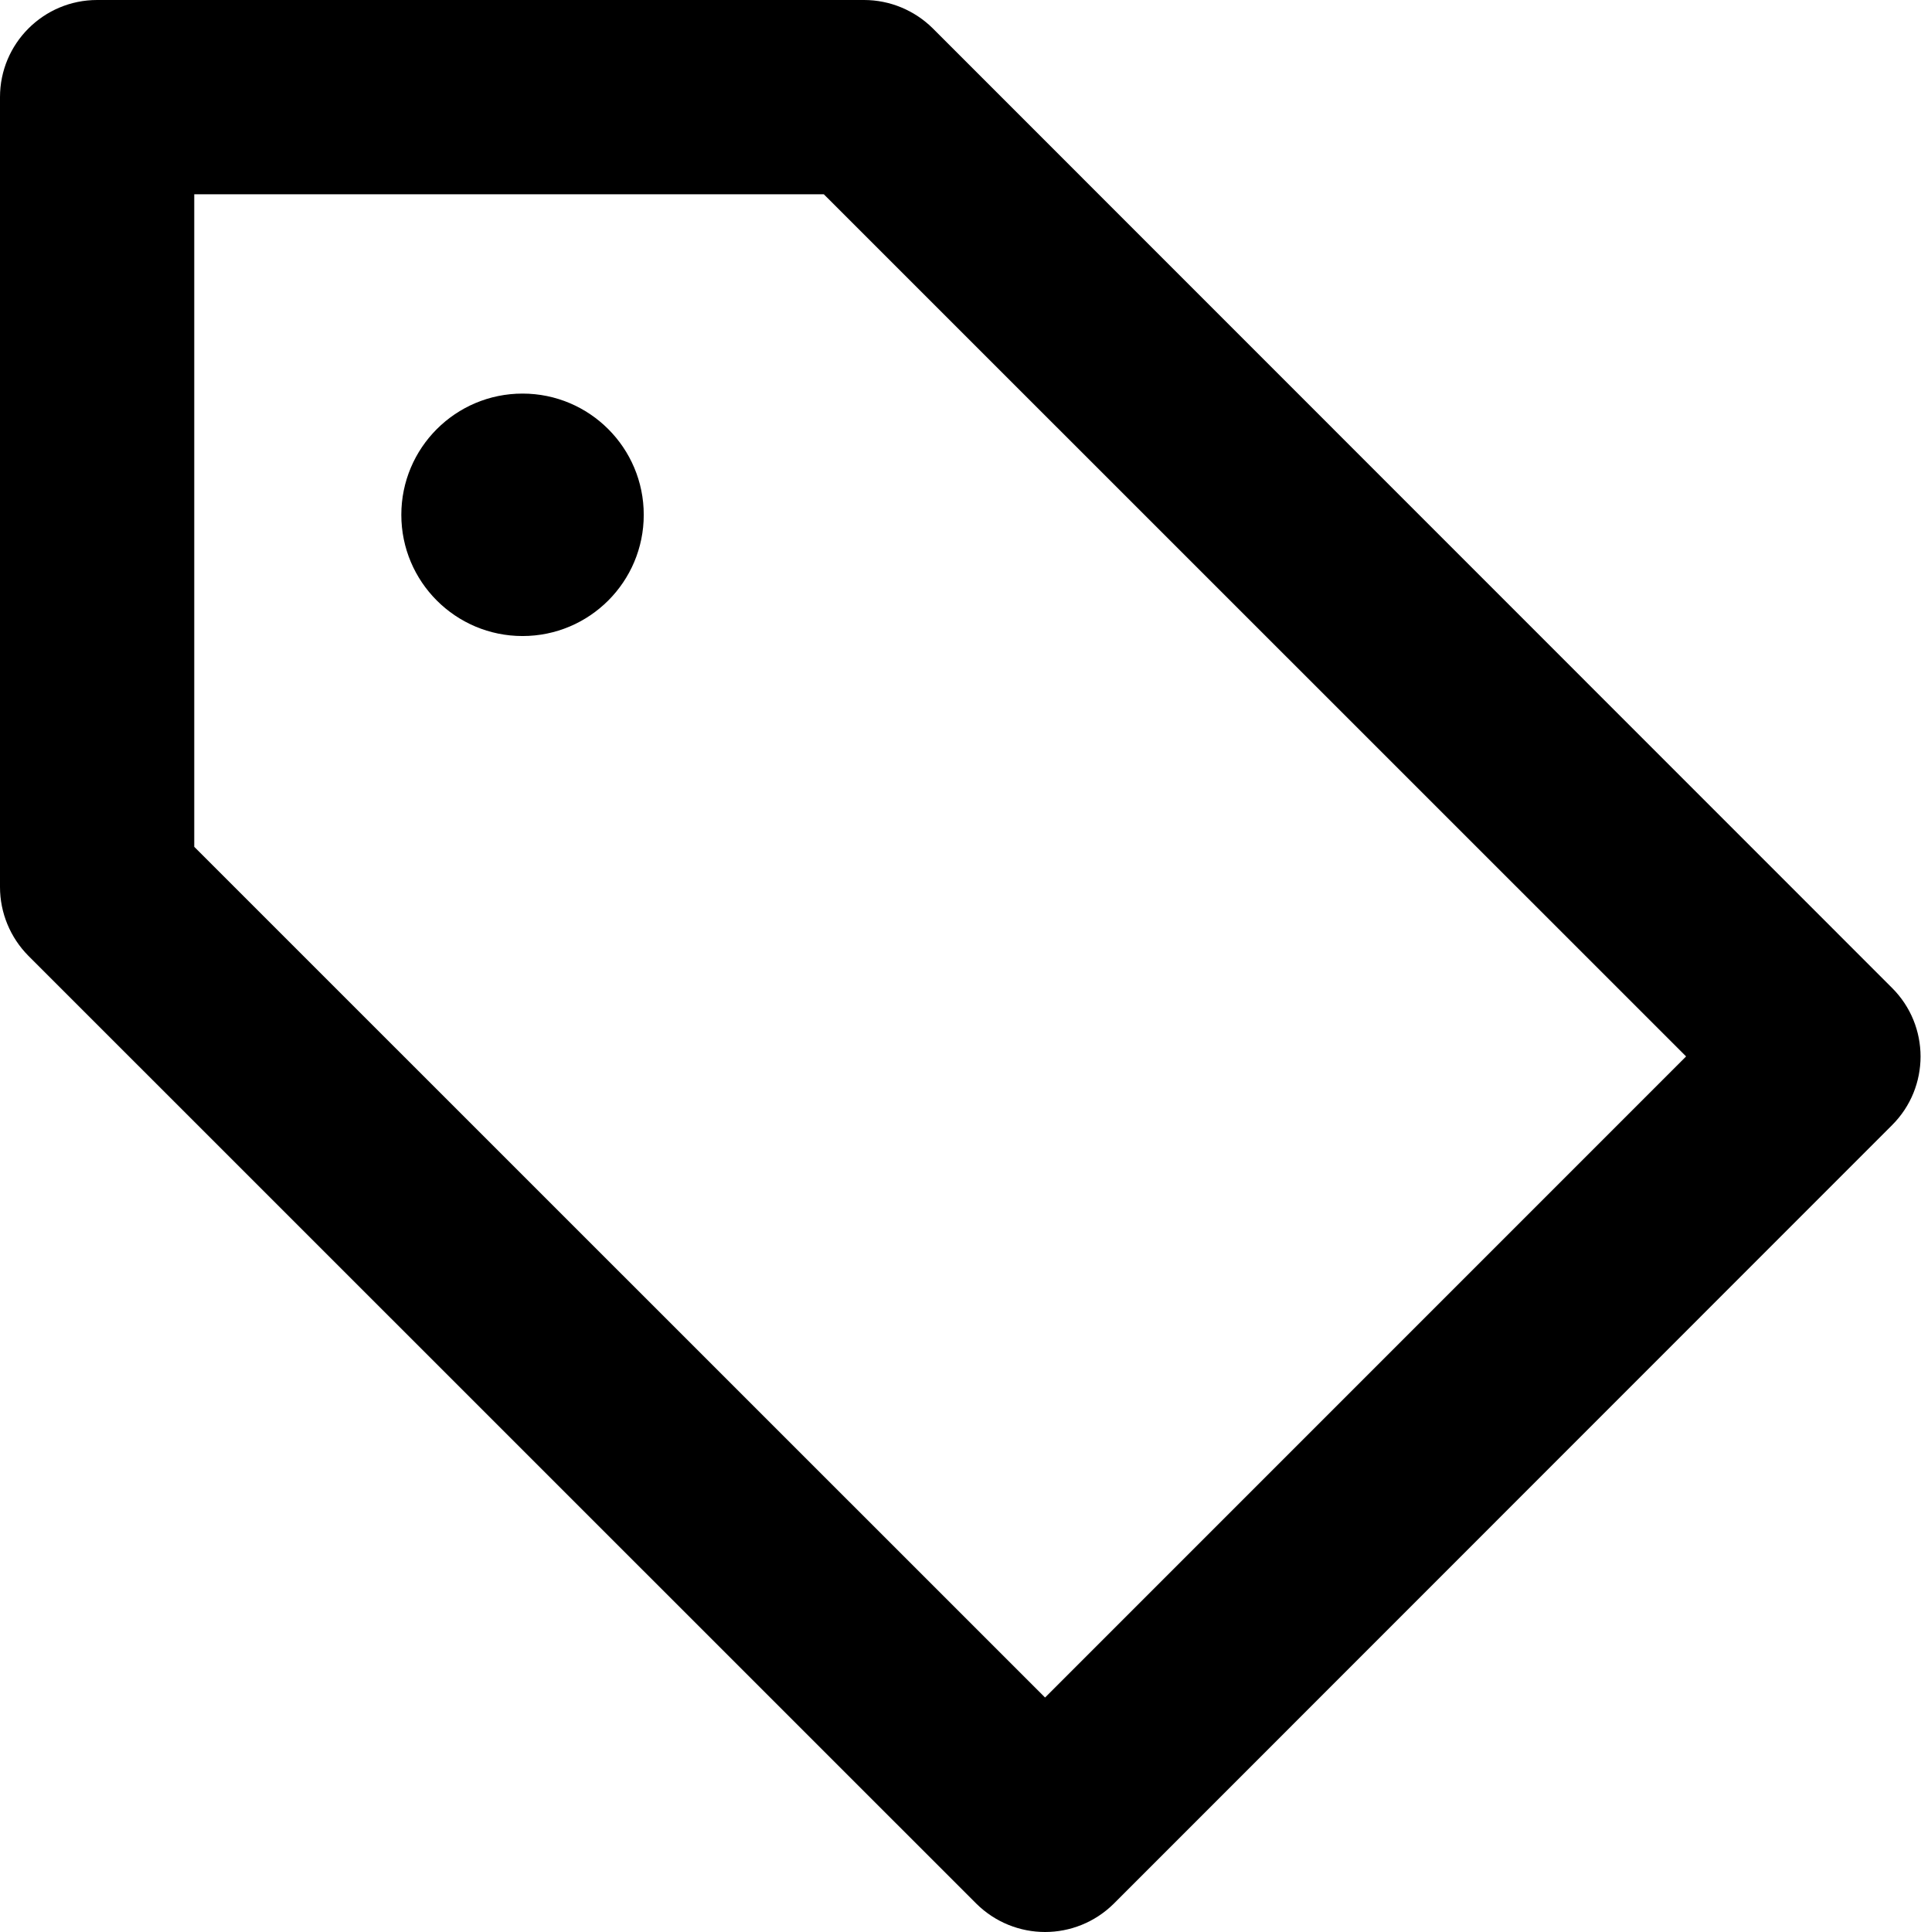
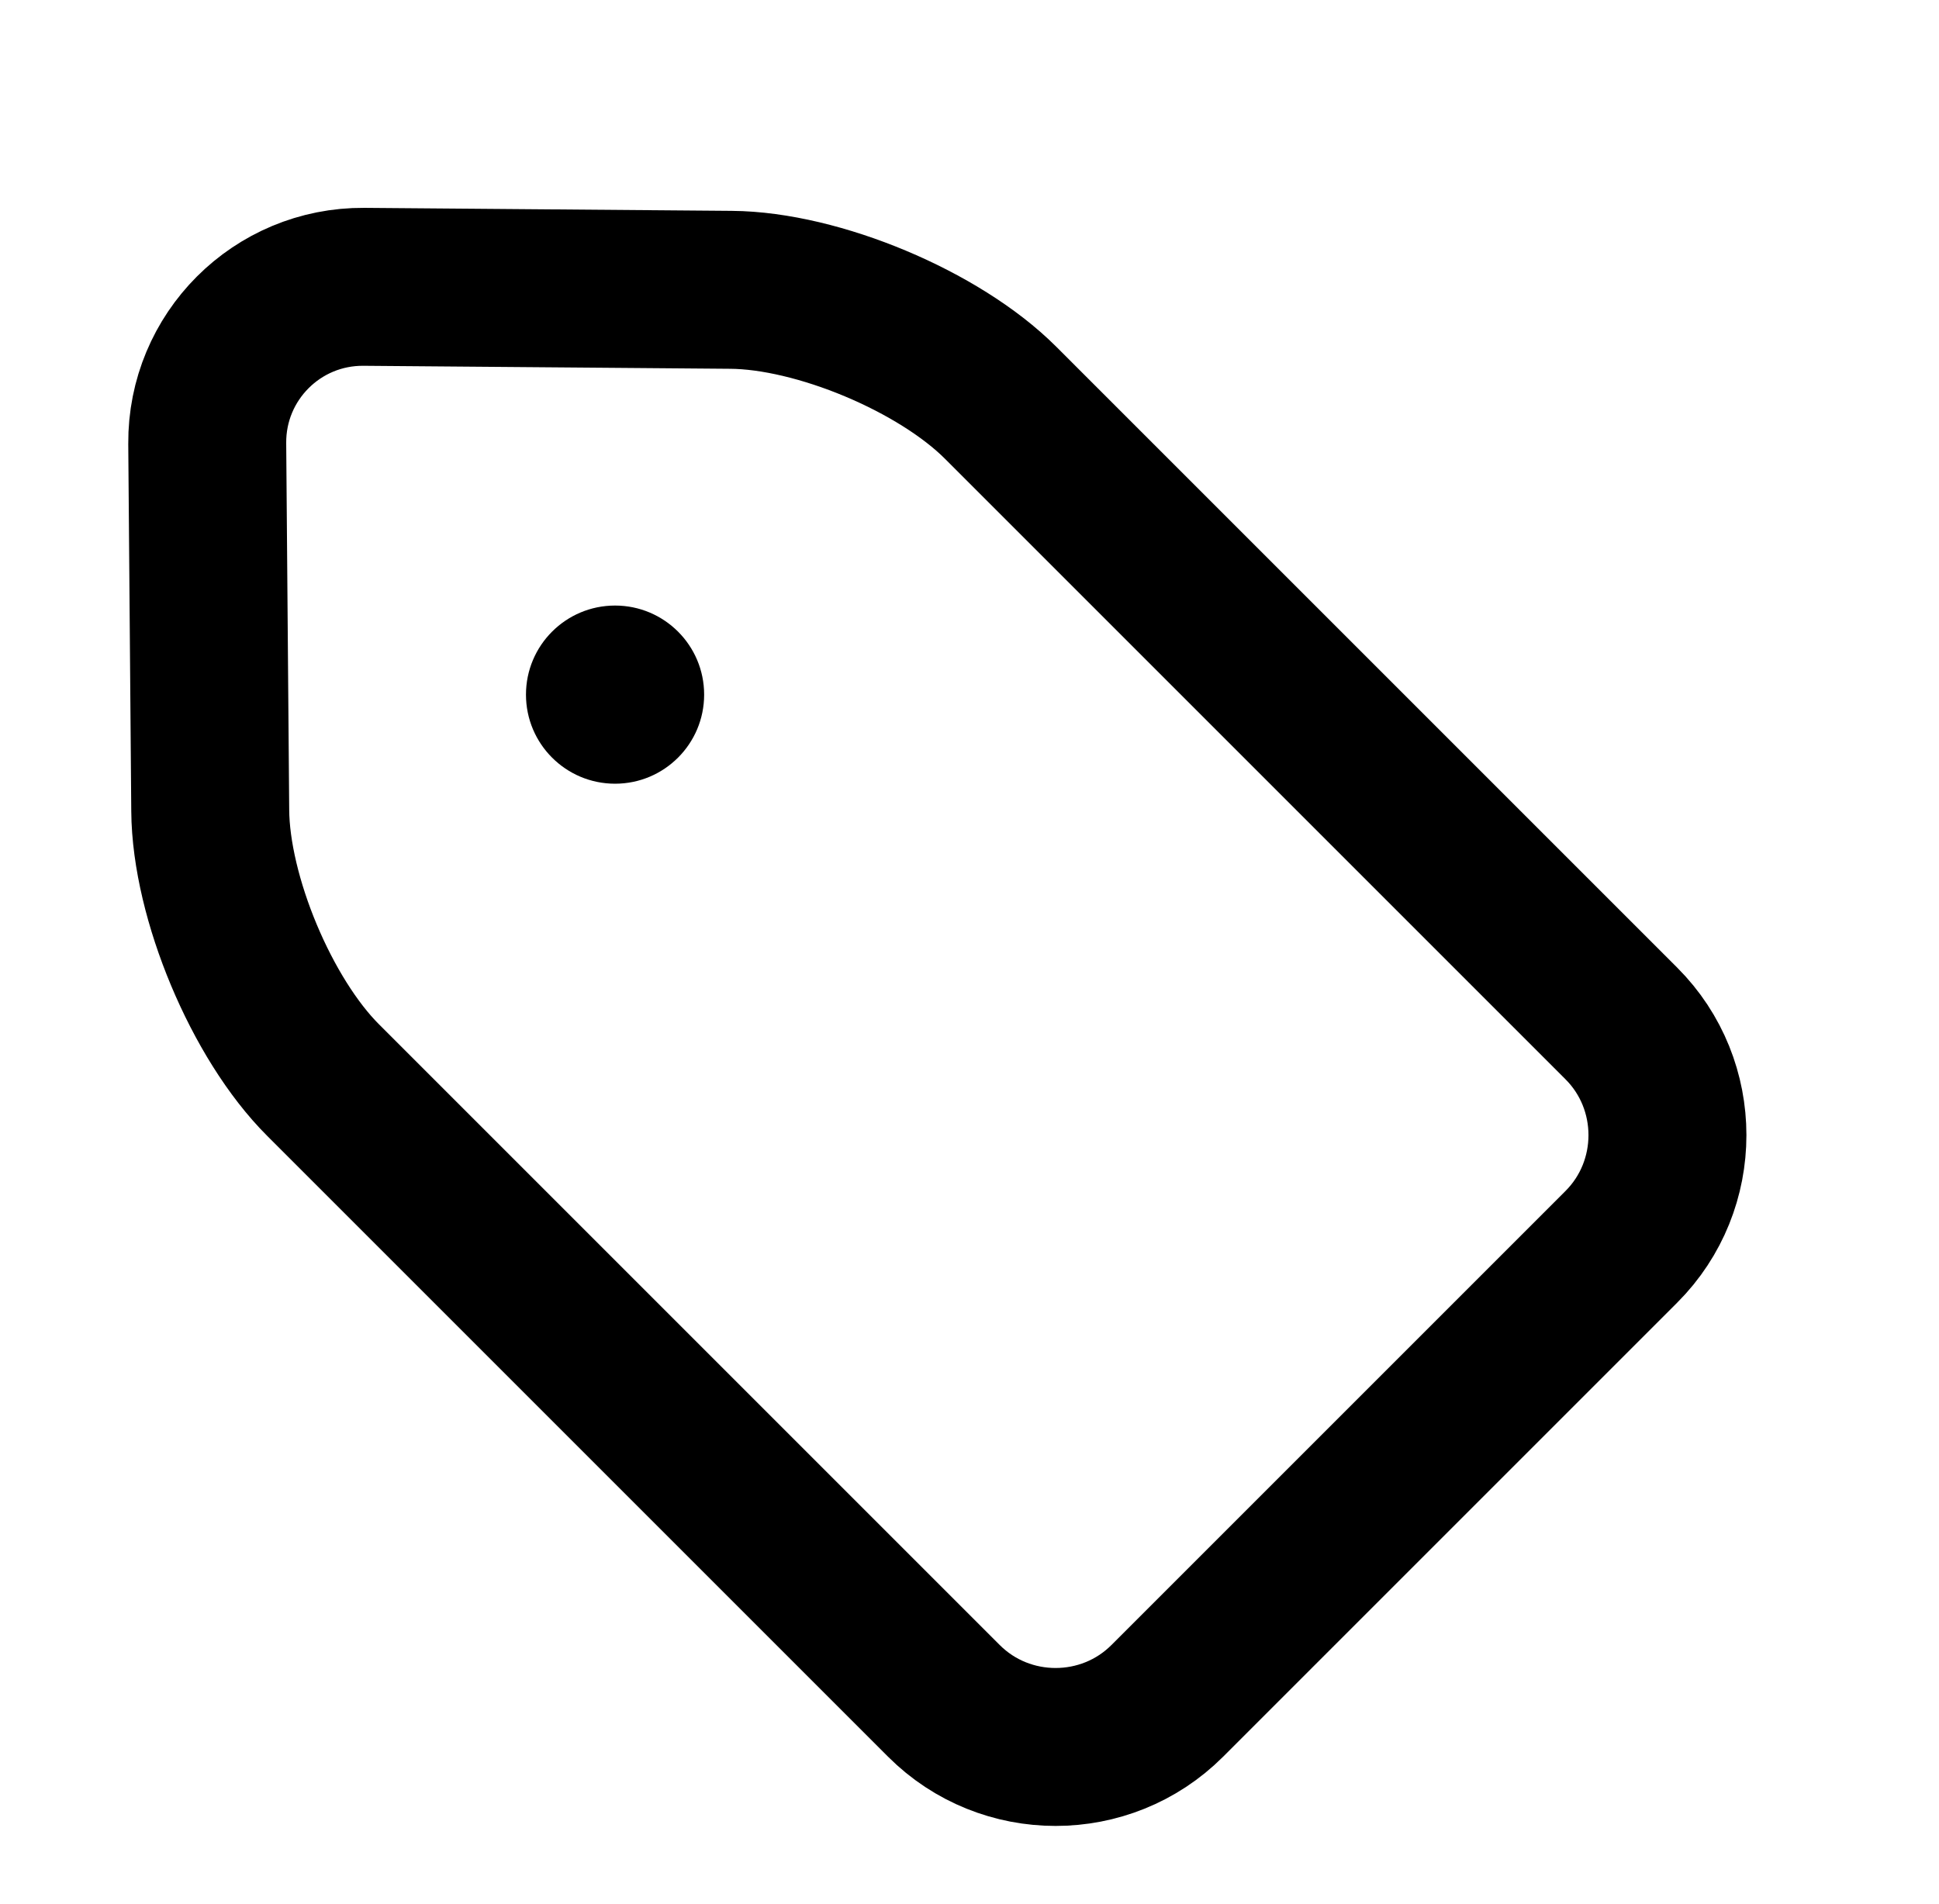
- <svg xmlns="http://www.w3.org/2000/svg" version="1.1" id="Layer_1" x="0px" y="0px" width="9.887px" height="9.945px" viewBox="0 0 9.887 9.945" enable-background="new 0 0 9.887 9.945" xml:space="preserve">
+ <svg xmlns="http://www.w3.org/2000/svg" version="1.1" id="Layer_1" x="0px" y="0px" width="12.276px" height="12.053px" viewBox="0 0 12.276 12.053" enable-background="new 0 0 12.276 12.053" xml:space="preserve">
  <g>
-     <path d="M9.74,5.085L4.802,0.146C4.708,0.053,4.581,0,4.448,0H0.5C0.224,0,0,0.224,0,0.5v4.066c0,0.133,0.053,0.26,0.146,0.354   l4.88,4.879C5.124,9.896,5.252,9.945,5.38,9.945s0.256-0.049,0.354-0.146L9.74,5.792C9.936,5.597,9.936,5.28,9.74,5.085z    M5.38,8.738L1,4.359V1h3.241L8.68,5.438L5.38,8.738z" />
-     <circle fill="currentColor" cx="2.69" cy="2.65" r="0.624" />
+     <path fill="none" stroke="currentColor" stroke-linecap="round" stroke-linejoin="round" stroke-miterlimit="10" d="M4.628,1.835   c0.55,0.004,1.318,0.326,1.707,0.715l3.93,3.93c0.389,0.389,0.389,1.025,0,1.414L7.39,10.769c-0.389,0.389-1.025,0.389-1.414,0   l-3.93-3.93C1.657,6.451,1.335,5.682,1.331,5.132L1.312,2.808c-0.004-0.55,0.442-0.996,0.992-0.992L4.628,1.835z" />
  </g>
+   <circle fill="currentColor" cx="3.894" cy="4.398" r="0.564" />
</svg>
